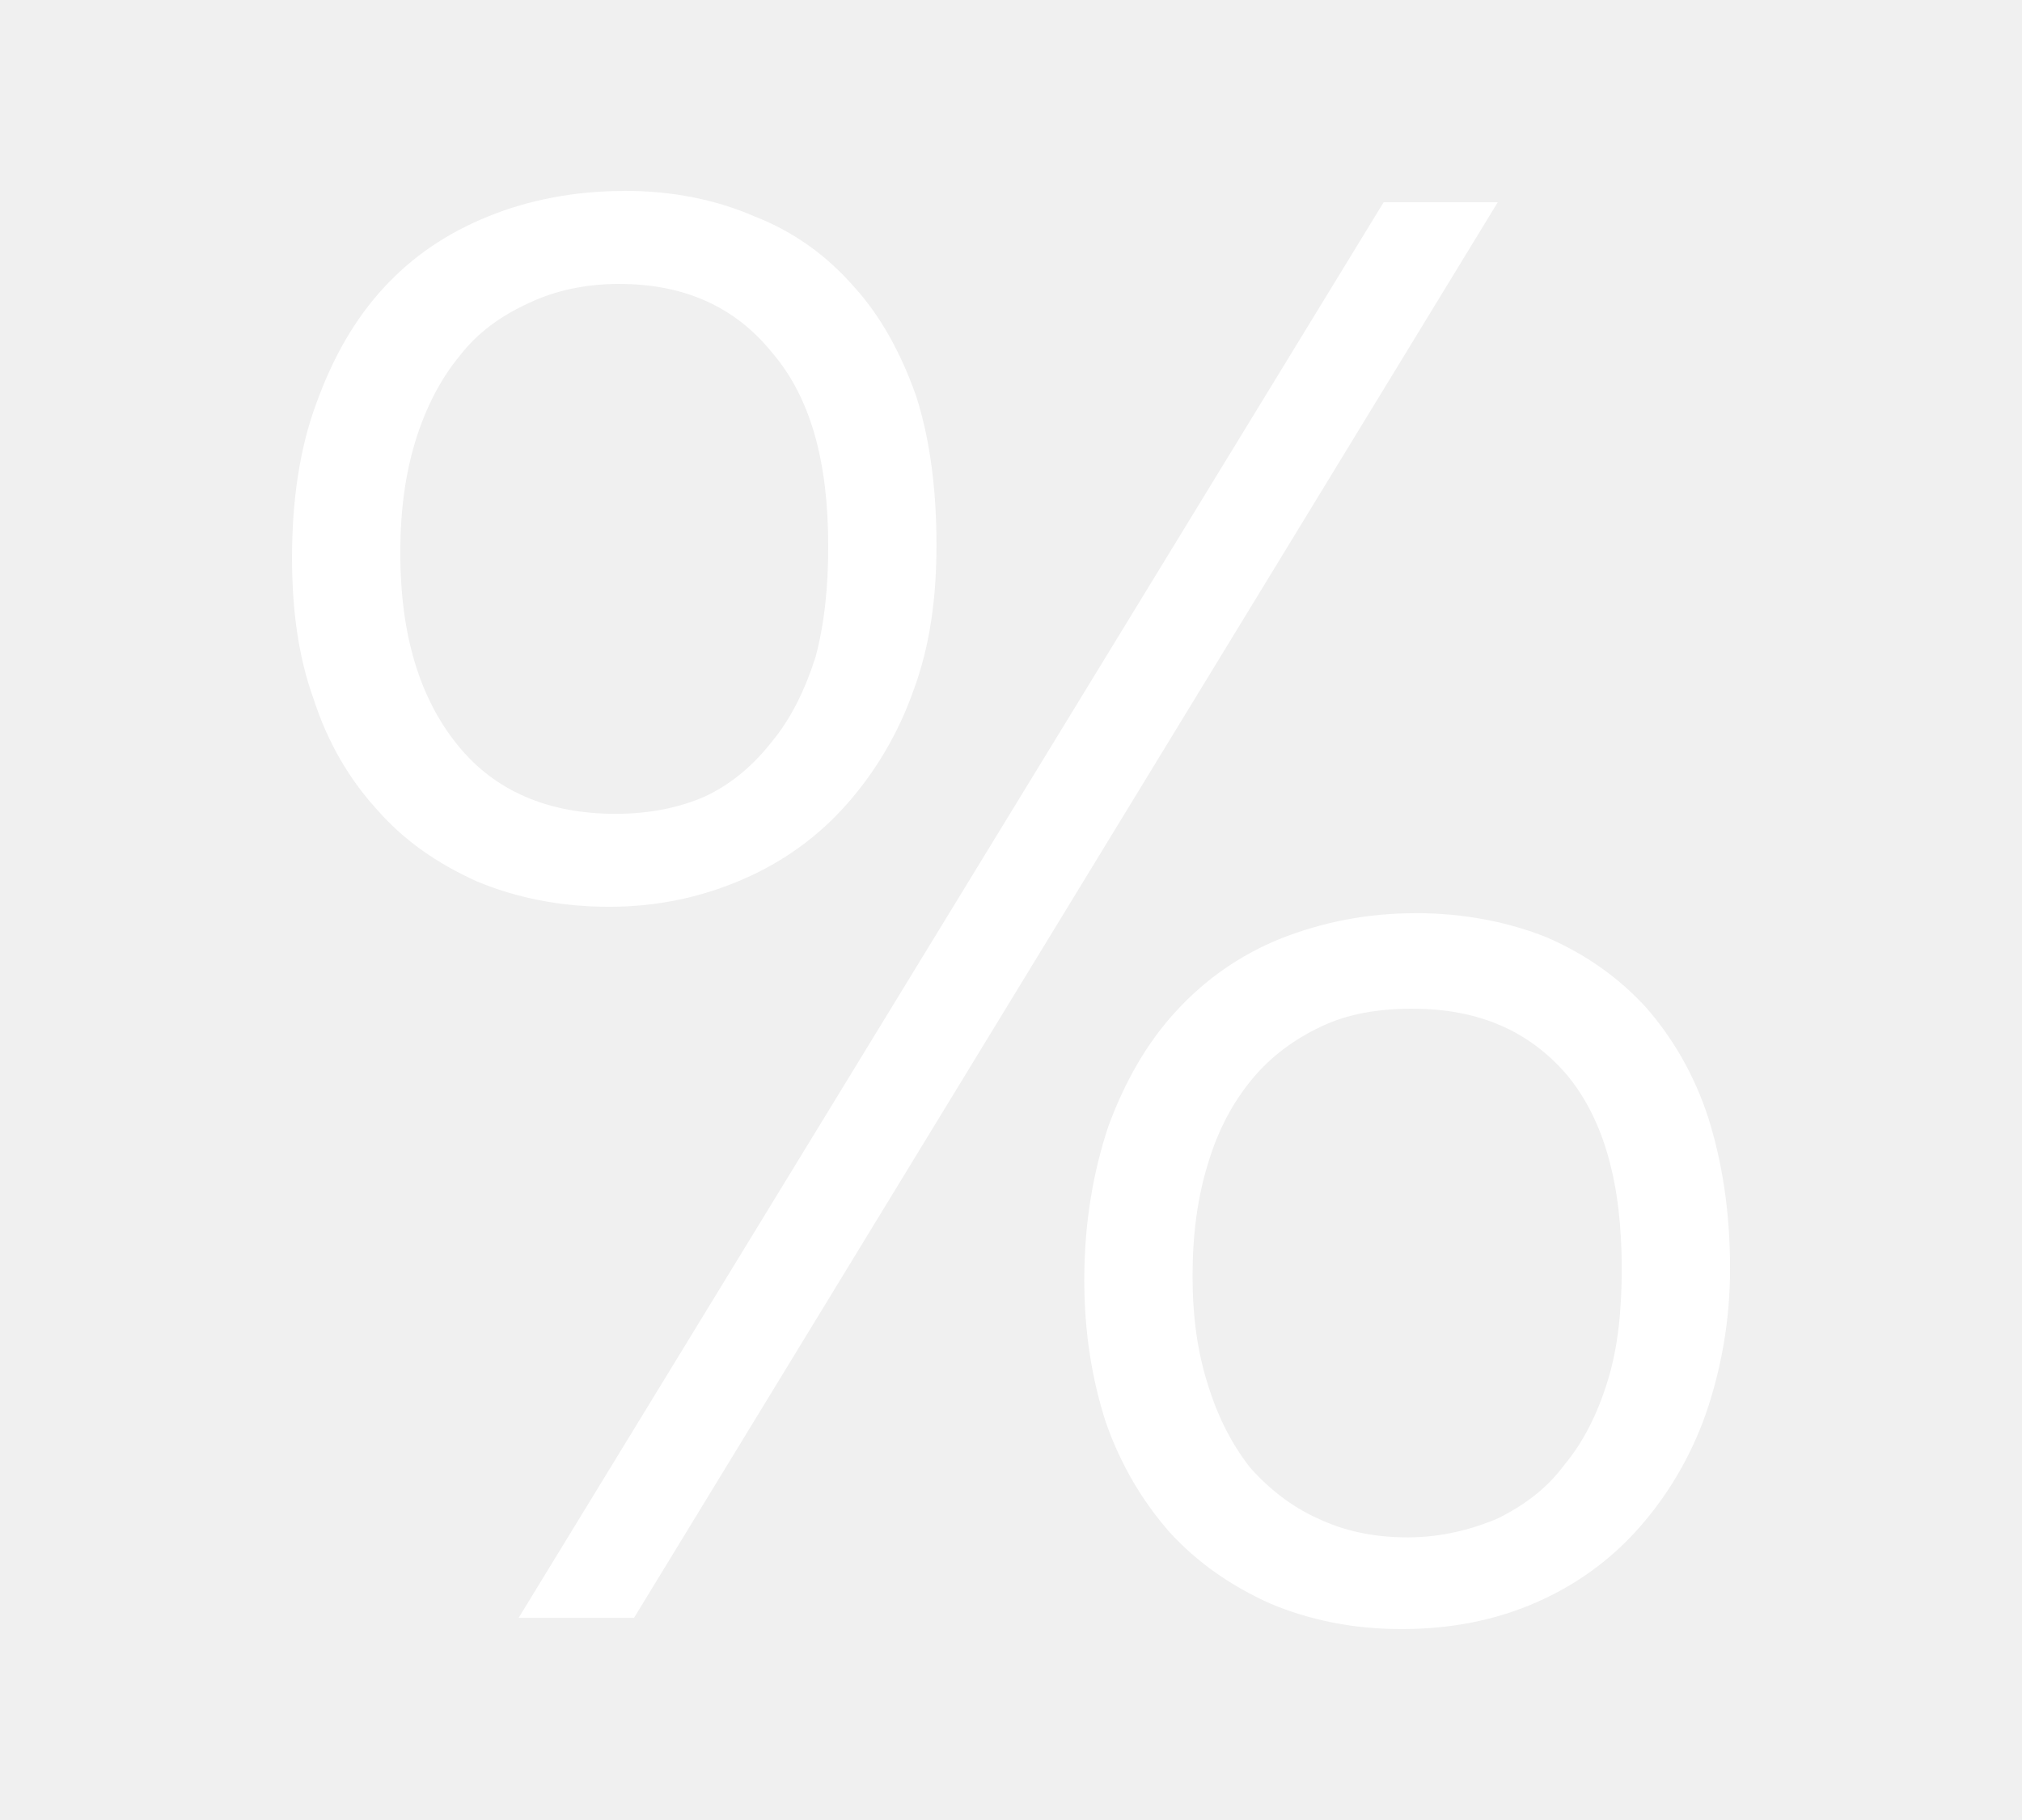
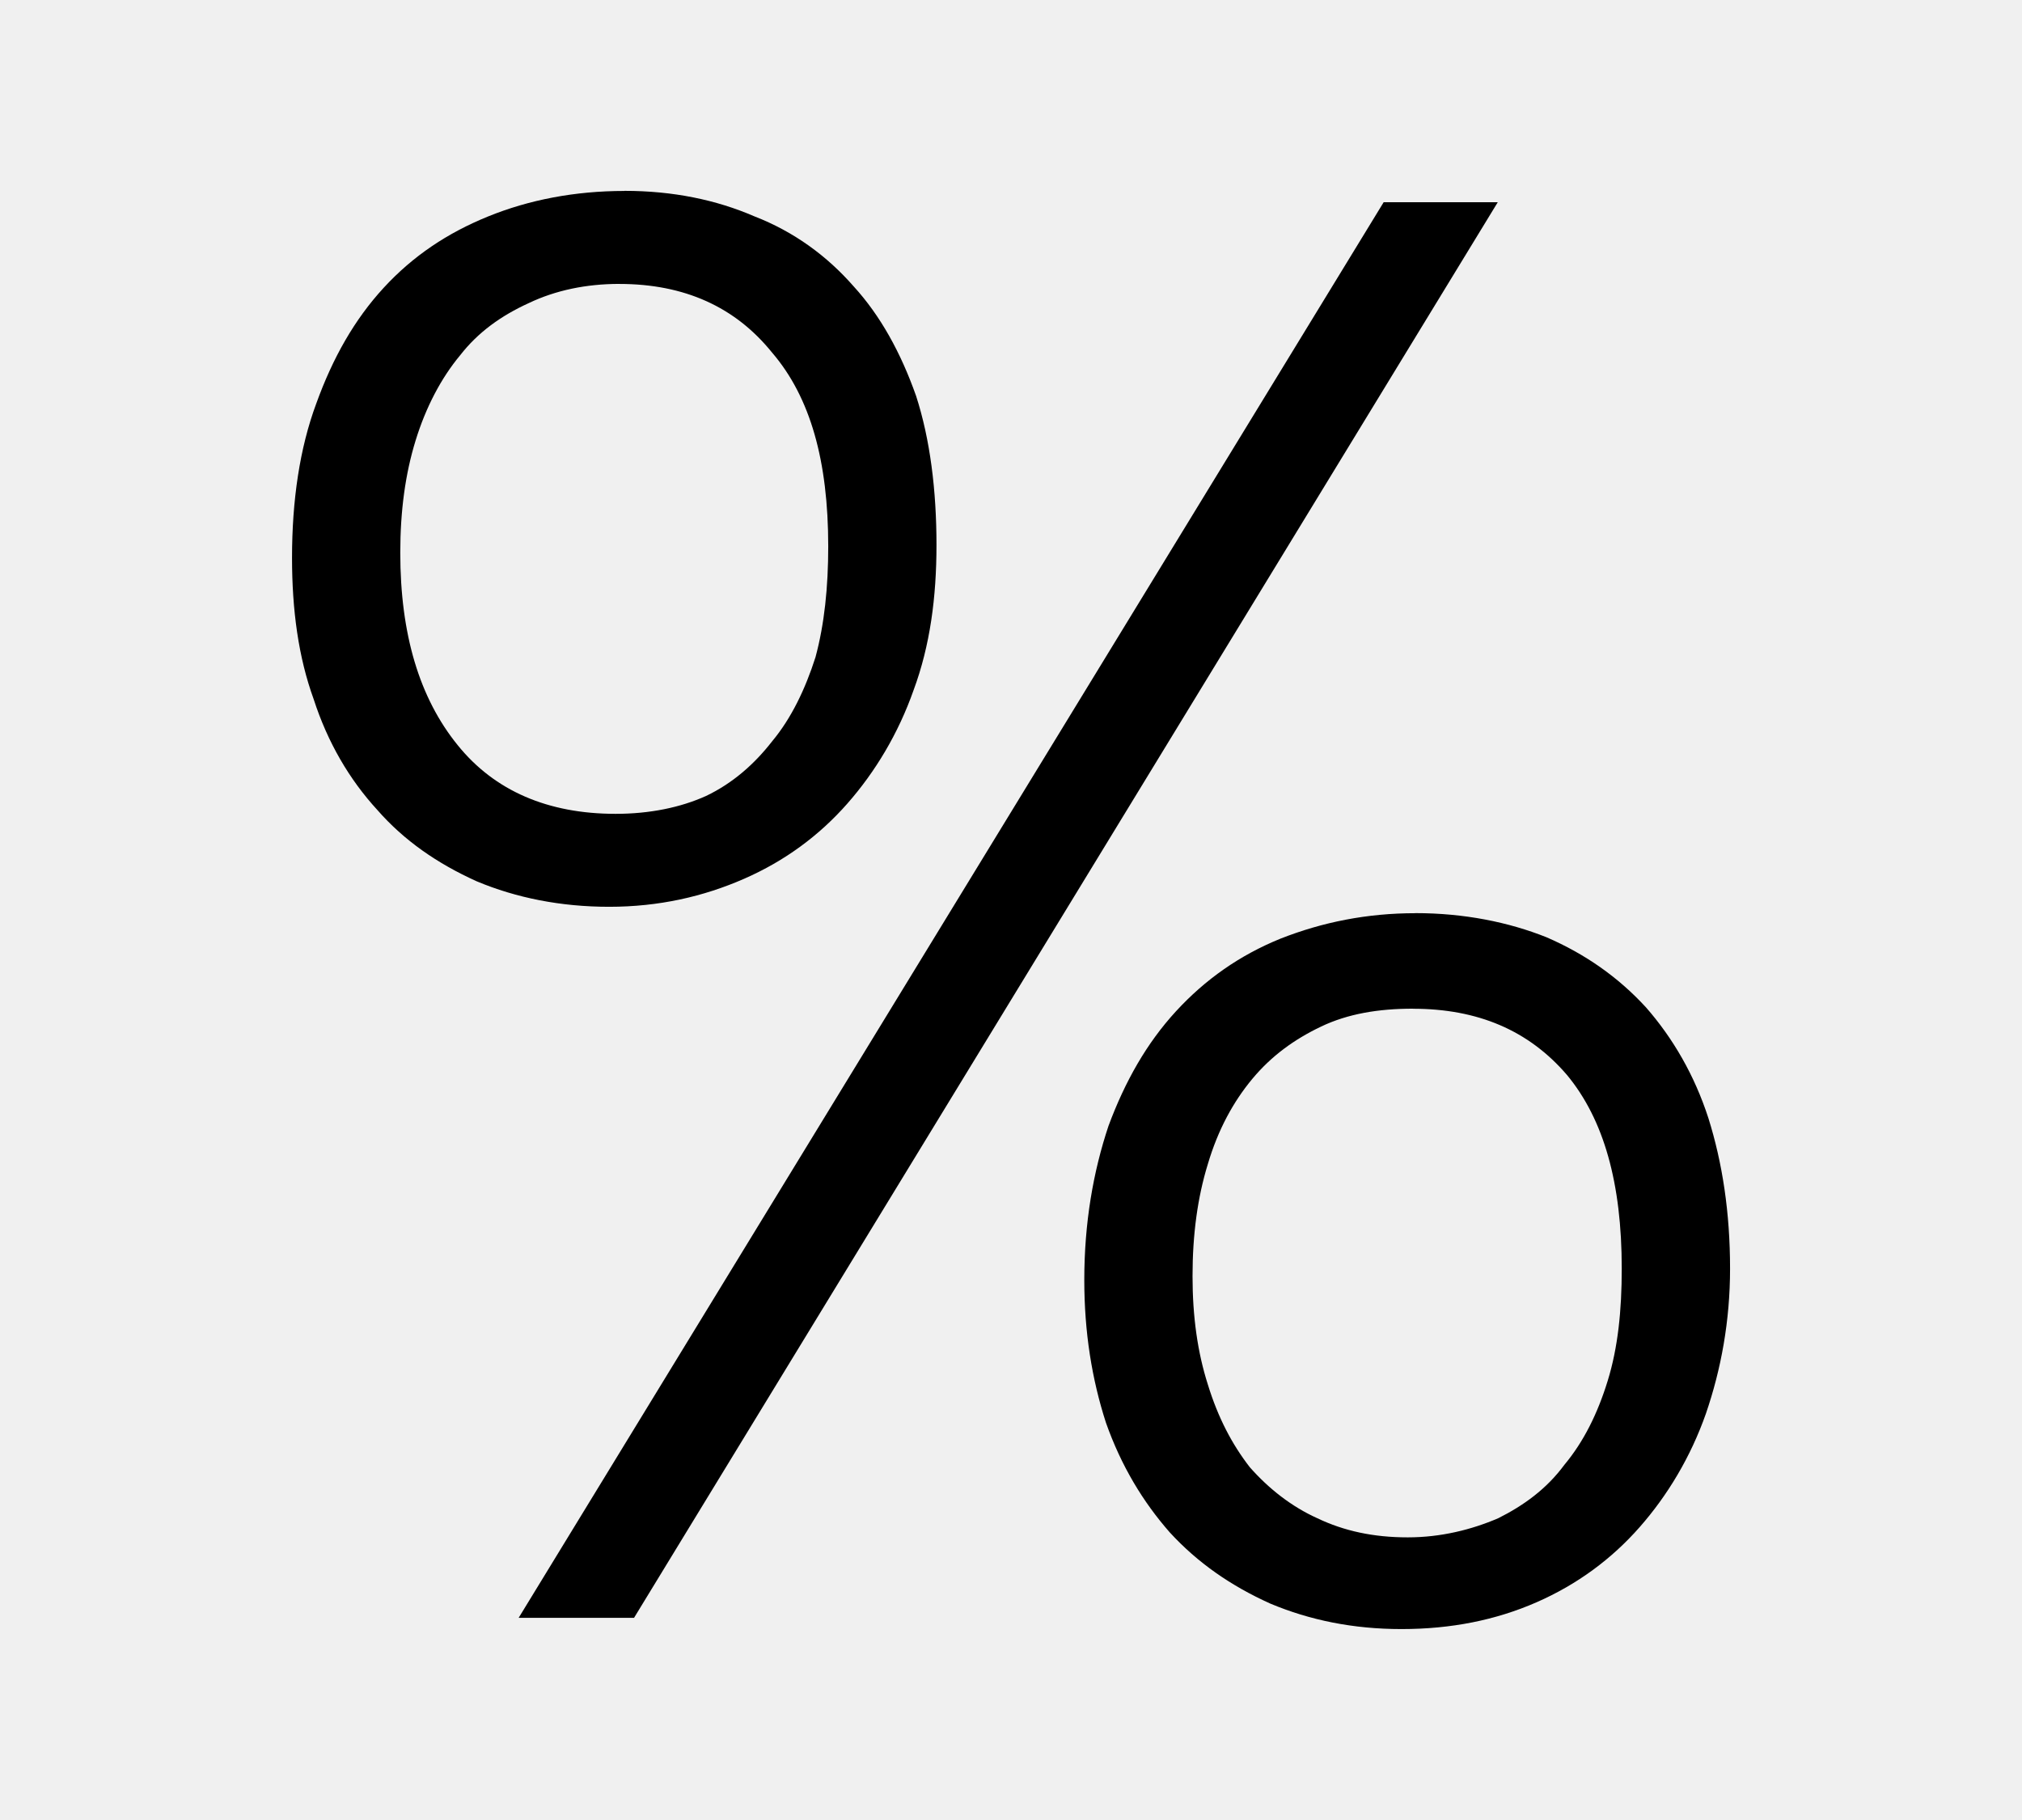
<svg xmlns="http://www.w3.org/2000/svg" width="60" height="54" version="1.1" viewBox="0 0 16 14">
-   <g transform="matrix(.26667 0 0 .26667 -5.3333 -6.3333)" fill="#fff" stroke-linejoin="round" stroke-width=".2">
+   <g transform="matrix(.26667 0 0 .26667 -5.3333 -6.3333)">
    <path d="m38.529 28.665c-1.474 0-2.835.265-4.044.756-1.209.491-2.23 1.172-3.099 2.116s-1.512 2.079-2.003 3.439c-.491 1.323-.718 2.872-.718 4.573 0 1.55.189 2.948.642 4.195.416 1.285 1.058 2.381 1.89 3.288.794.907 1.776 1.587 2.948 2.116 1.172.491 2.494.756 3.931.756 1.474 0 2.797-.302 4.006-.832 1.209-.529 2.23-1.285 3.061-2.23s1.512-2.079 1.965-3.364c.491-1.323.68-2.759.68-4.309 0-1.625-.189-3.137-.605-4.422-.454-1.285-1.058-2.381-1.852-3.25-.794-.907-1.776-1.625-2.948-2.079-1.134-.491-2.419-.756-3.855-.756zm-.151 2.759c1.928 0 3.439.68 4.535 2.041 1.134 1.323 1.663 3.213 1.663 5.745 0 1.21-.113 2.306-.378 3.288-.302.945-.718 1.814-1.285 2.494-.529.68-1.172 1.247-1.965 1.625-.756.34-1.663.529-2.683.529-2.003 0-3.591-.68-4.687-2.041-1.134-1.398-1.701-3.288-1.701-5.707 0-1.247.151-2.343.454-3.326.302-.983.756-1.852 1.323-2.532.529-.68 1.21-1.172 2.041-1.55.794-.378 1.701-.567 2.683-.567z" />
    <path d="m38.814 71h-3.424l25.667-42h3.386z" />
    <path d="m62 50.094c-1.436 0-2.759.265-4.006.756-1.209.491-2.23 1.209-3.099 2.154s-1.512 2.079-2.003 3.402c-.454 1.361-.718 2.872-.718 4.573 0 1.55.227 2.948.643 4.233.454 1.285 1.096 2.343 1.89 3.25.832.907 1.814 1.587 2.986 2.116 1.172.491 2.457.756 3.893.756 1.474 0 2.797-.265 4.006-.794 1.209-.529 2.23-1.285 3.061-2.23s1.512-2.079 1.965-3.364c.454-1.323.718-2.759.718-4.309 0-1.663-.227-3.137-.642-4.46-.416-1.285-1.058-2.381-1.852-3.288-.832-.907-1.814-1.587-2.948-2.079-1.134-.454-2.457-.718-3.893-.718zm-.076 2.835c1.928 0 3.439.643 4.573 1.965 1.096 1.323 1.625 3.213 1.625 5.745 0 1.247-.113 2.343-.416 3.326-.302.983-.718 1.814-1.285 2.494-.529.718-1.21 1.209-1.965 1.587-.794.34-1.701.567-2.683.567-1.02 0-1.89-.189-2.683-.567-.756-.34-1.436-.869-2.003-1.512-.529-.68-.945-1.474-1.247-2.457-.302-.945-.454-2.003-.454-3.213 0-1.247.151-2.343.454-3.326.302-1.02.756-1.852 1.323-2.532s1.247-1.172 2.041-1.55c.794-.378 1.701-.529 2.721-.529z" />
  </g>
</svg>
